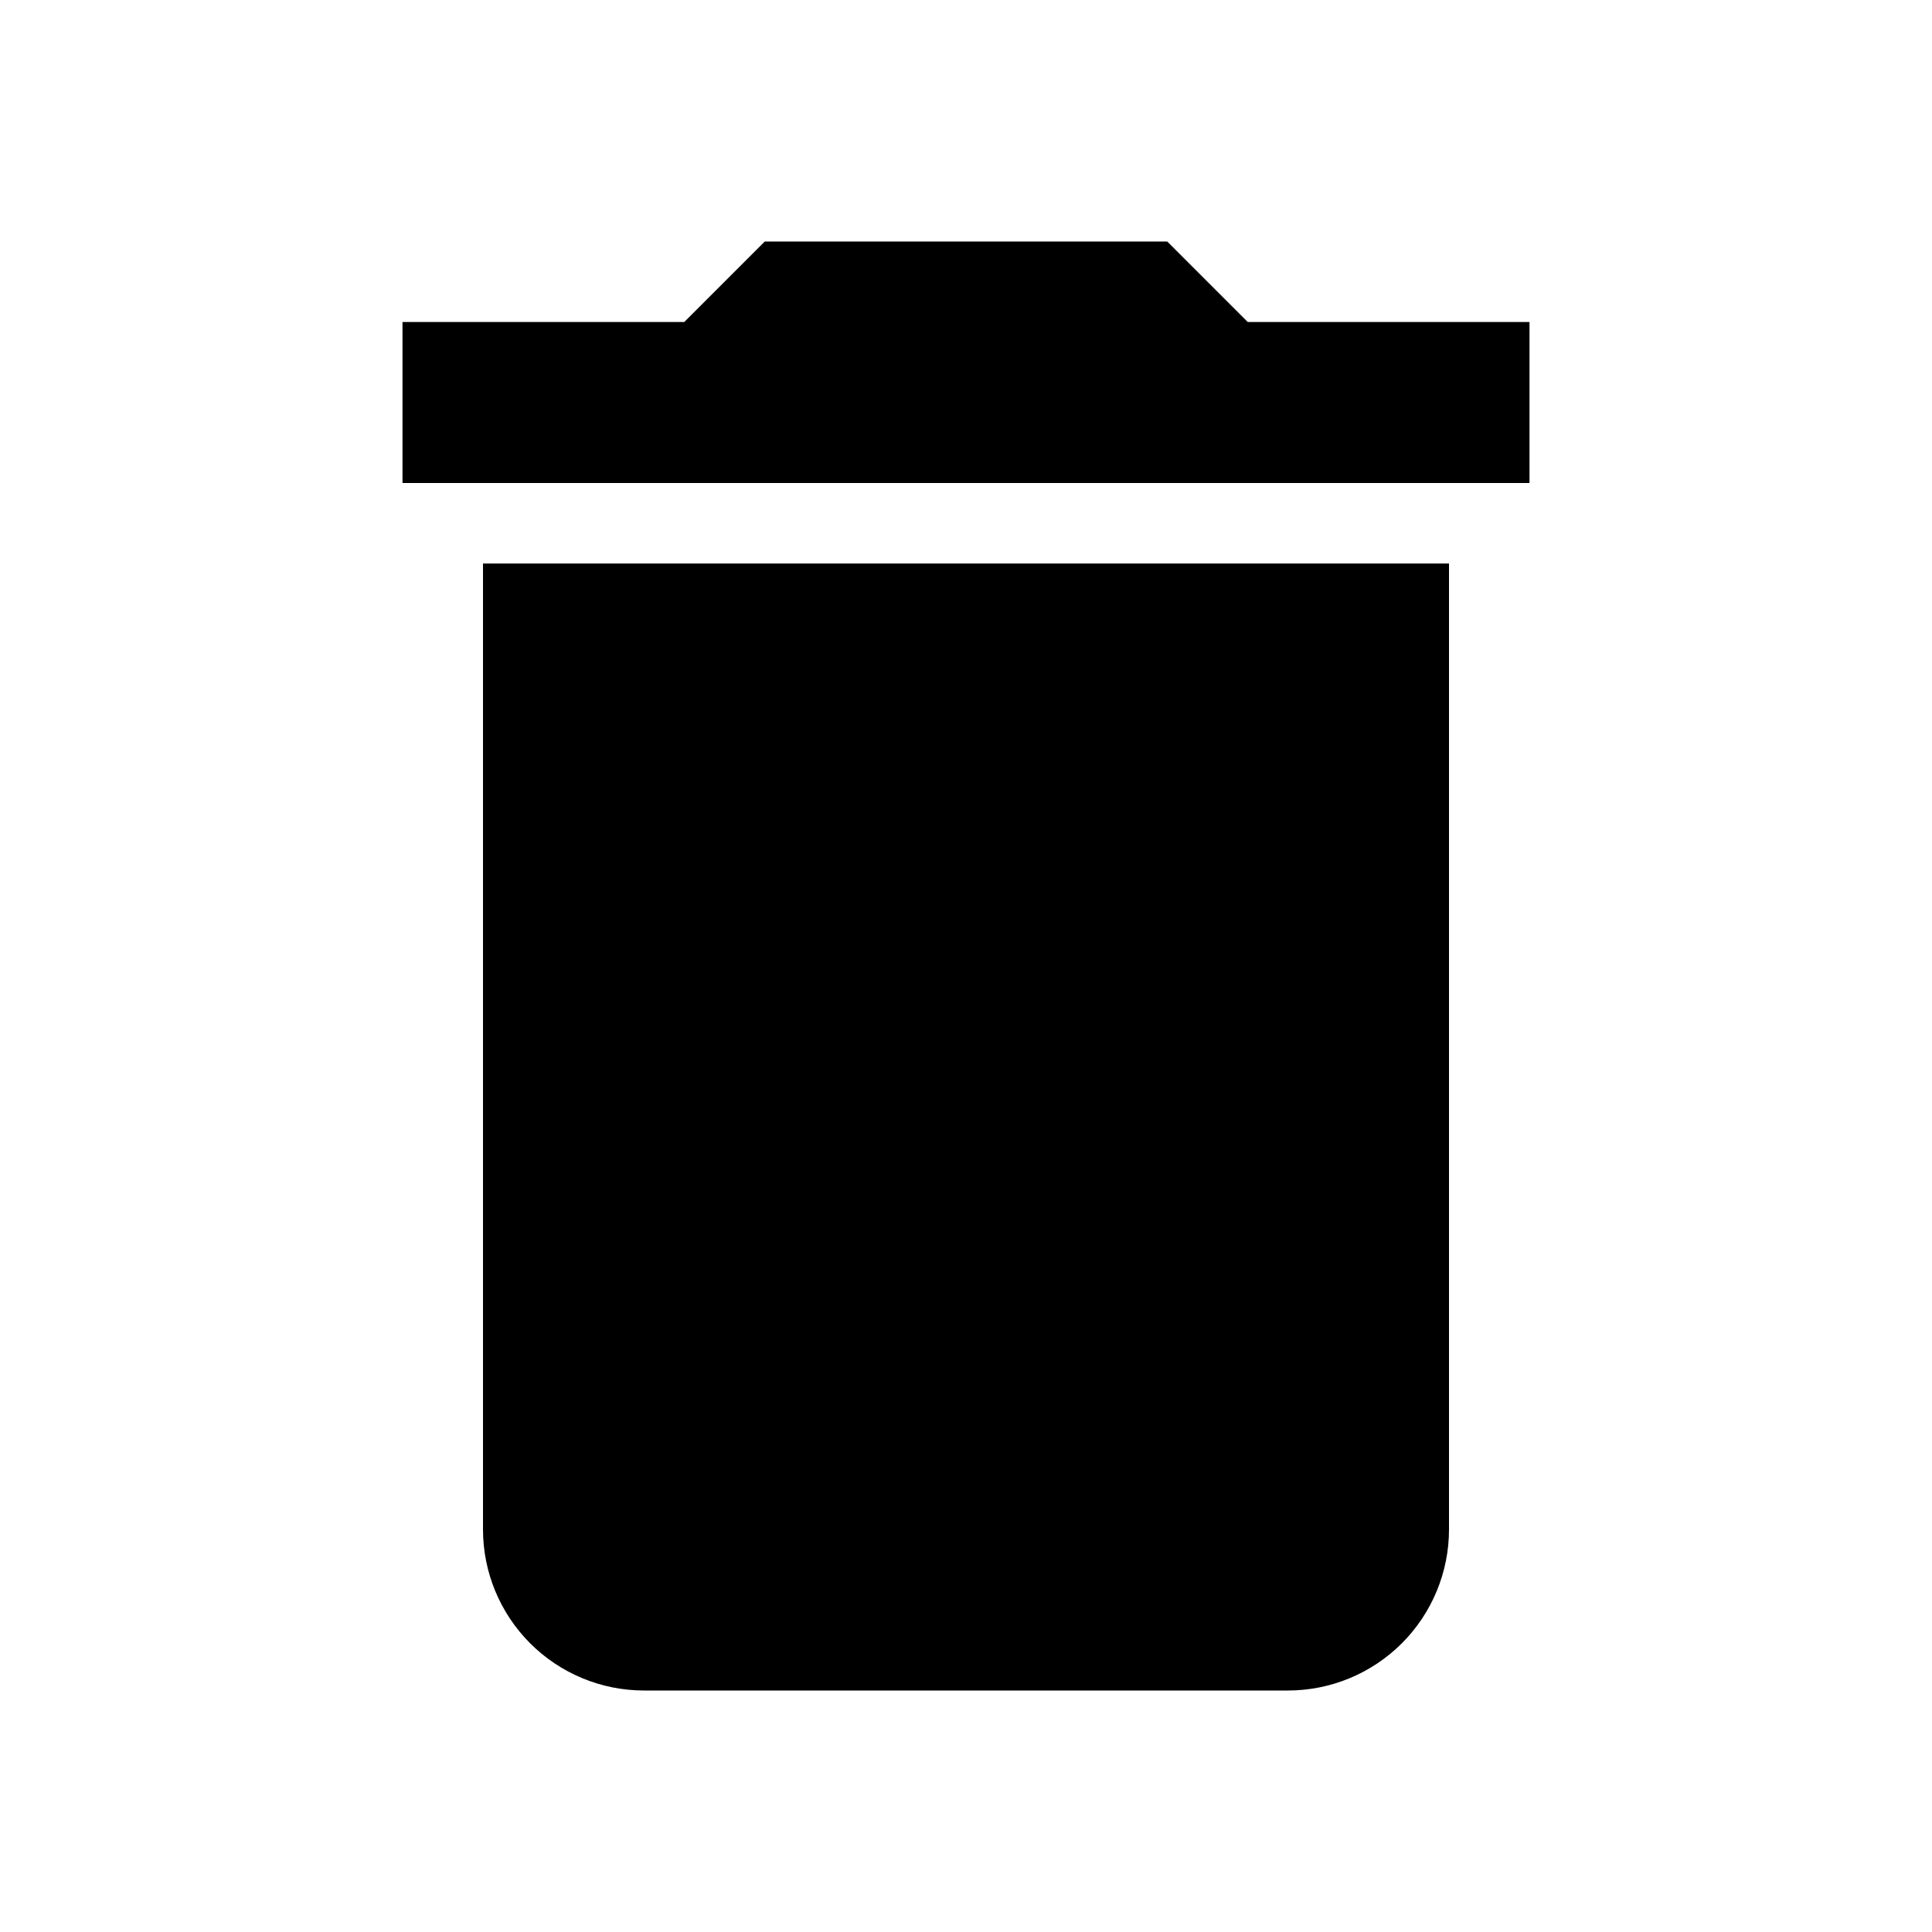
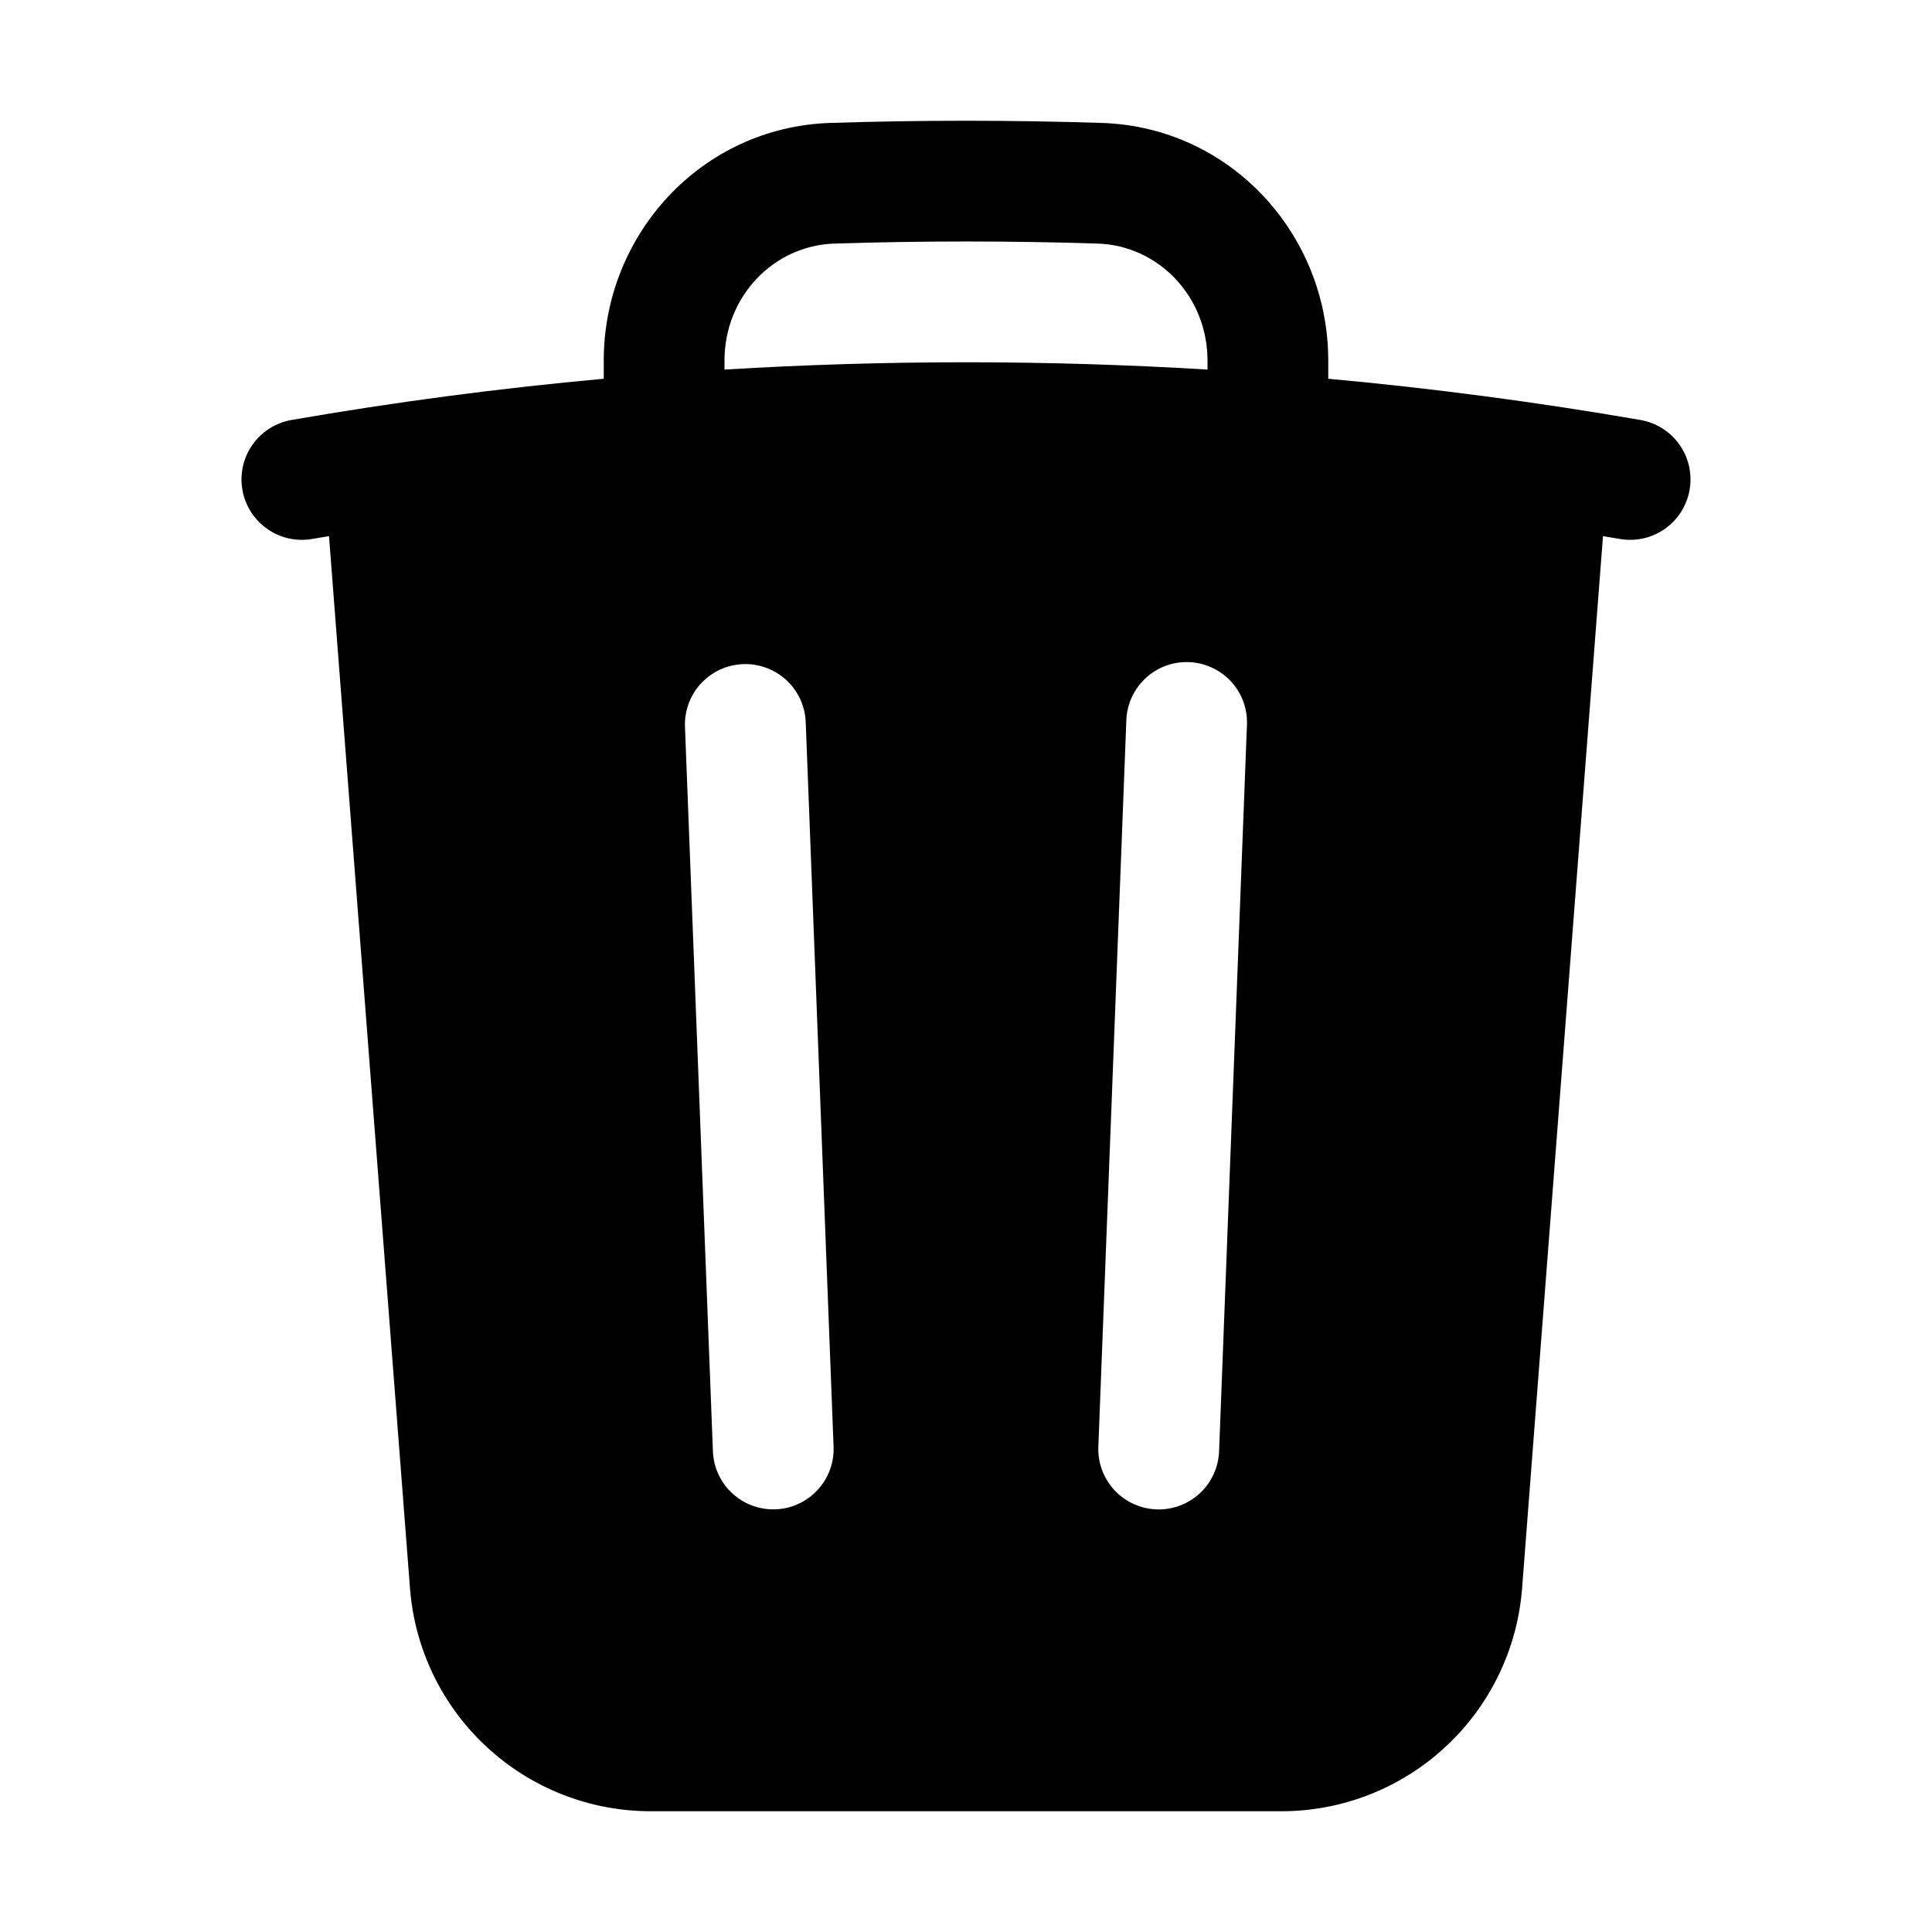
<svg xmlns="http://www.w3.org/2000/svg" width="24" height="24" viewBox="0 0 24 24" fill="currentColor">
-   <path d="M19 4H15.5L14.5 3H9.5L8.5 4H5V6H19M6 19C6 19.53 6.211 20.039 6.586 20.414C6.961 20.789 7.47 21 8 21H16C16.53 21 17.039 20.789 17.414 20.414C17.789 20.039 18 19.53 18 19V7H6V19Z" fill="currentColor" />
+   <path fill-rule="evenodd" clip-rule="evenodd" d="M16.5 4.478V4.705C17.799 4.824 19.093 4.995 20.378 5.217C20.475 5.234 20.568 5.27 20.651 5.322C20.734 5.375 20.806 5.443 20.863 5.524C20.92 5.604 20.96 5.695 20.982 5.791C21.003 5.887 21.006 5.987 20.989 6.084C20.972 6.181 20.936 6.274 20.884 6.357C20.831 6.44 20.763 6.512 20.682 6.569C20.602 6.626 20.511 6.666 20.415 6.688C20.319 6.709 20.219 6.712 20.122 6.695L19.913 6.66L18.908 19.73C18.85 20.483 18.51 21.188 17.955 21.701C17.401 22.215 16.673 22.5 15.917 22.5H8.084C7.328 22.5 6.6 22.215 6.046 21.701C5.491 21.188 5.151 20.483 5.093 19.73L4.087 6.66L3.878 6.695C3.781 6.712 3.682 6.709 3.585 6.688C3.489 6.666 3.398 6.626 3.318 6.569C3.155 6.454 3.045 6.28 3.011 6.084C2.977 5.888 3.022 5.686 3.137 5.524C3.252 5.361 3.426 5.251 3.622 5.217C4.907 4.994 6.201 4.823 7.5 4.705V4.478C7.5 2.914 8.713 1.578 10.316 1.527C11.439 1.491 12.562 1.491 13.685 1.527C15.288 1.578 16.5 2.914 16.5 4.478ZM10.364 3.026C11.455 2.991 12.546 2.991 13.637 3.026C14.39 3.05 15 3.684 15 4.478V4.591C13.002 4.47 10.998 4.47 9 4.591V4.478C9 3.684 9.609 3.05 10.364 3.026ZM10.009 8.971C10.005 8.872 9.982 8.776 9.941 8.686C9.9 8.597 9.841 8.516 9.769 8.449C9.696 8.382 9.612 8.33 9.519 8.296C9.427 8.262 9.329 8.246 9.23 8.25C9.132 8.254 9.035 8.277 8.945 8.318C8.856 8.359 8.775 8.418 8.708 8.49C8.641 8.562 8.589 8.647 8.555 8.74C8.521 8.832 8.505 8.93 8.509 9.029L8.856 18.029C8.864 18.228 8.95 18.415 9.096 18.55C9.168 18.617 9.253 18.669 9.345 18.703C9.438 18.738 9.536 18.753 9.635 18.749C9.733 18.746 9.83 18.723 9.919 18.681C10.009 18.64 10.089 18.582 10.156 18.509C10.223 18.437 10.275 18.352 10.309 18.26C10.343 18.168 10.359 18.069 10.355 17.971L10.009 8.971ZM15.489 9.029C15.496 8.929 15.483 8.828 15.451 8.732C15.418 8.637 15.367 8.549 15.3 8.474C15.233 8.399 15.152 8.339 15.06 8.296C14.969 8.253 14.871 8.229 14.77 8.225C14.669 8.221 14.569 8.237 14.475 8.273C14.381 8.309 14.295 8.363 14.222 8.433C14.15 8.502 14.092 8.586 14.052 8.678C14.012 8.771 13.992 8.87 13.991 8.971L13.644 17.971C13.636 18.17 13.708 18.364 13.843 18.51C13.978 18.656 14.166 18.742 14.365 18.75C14.564 18.758 14.758 18.686 14.904 18.551C15.05 18.416 15.136 18.228 15.144 18.029L15.489 9.029Z" fill="currentColor" />
</svg>
